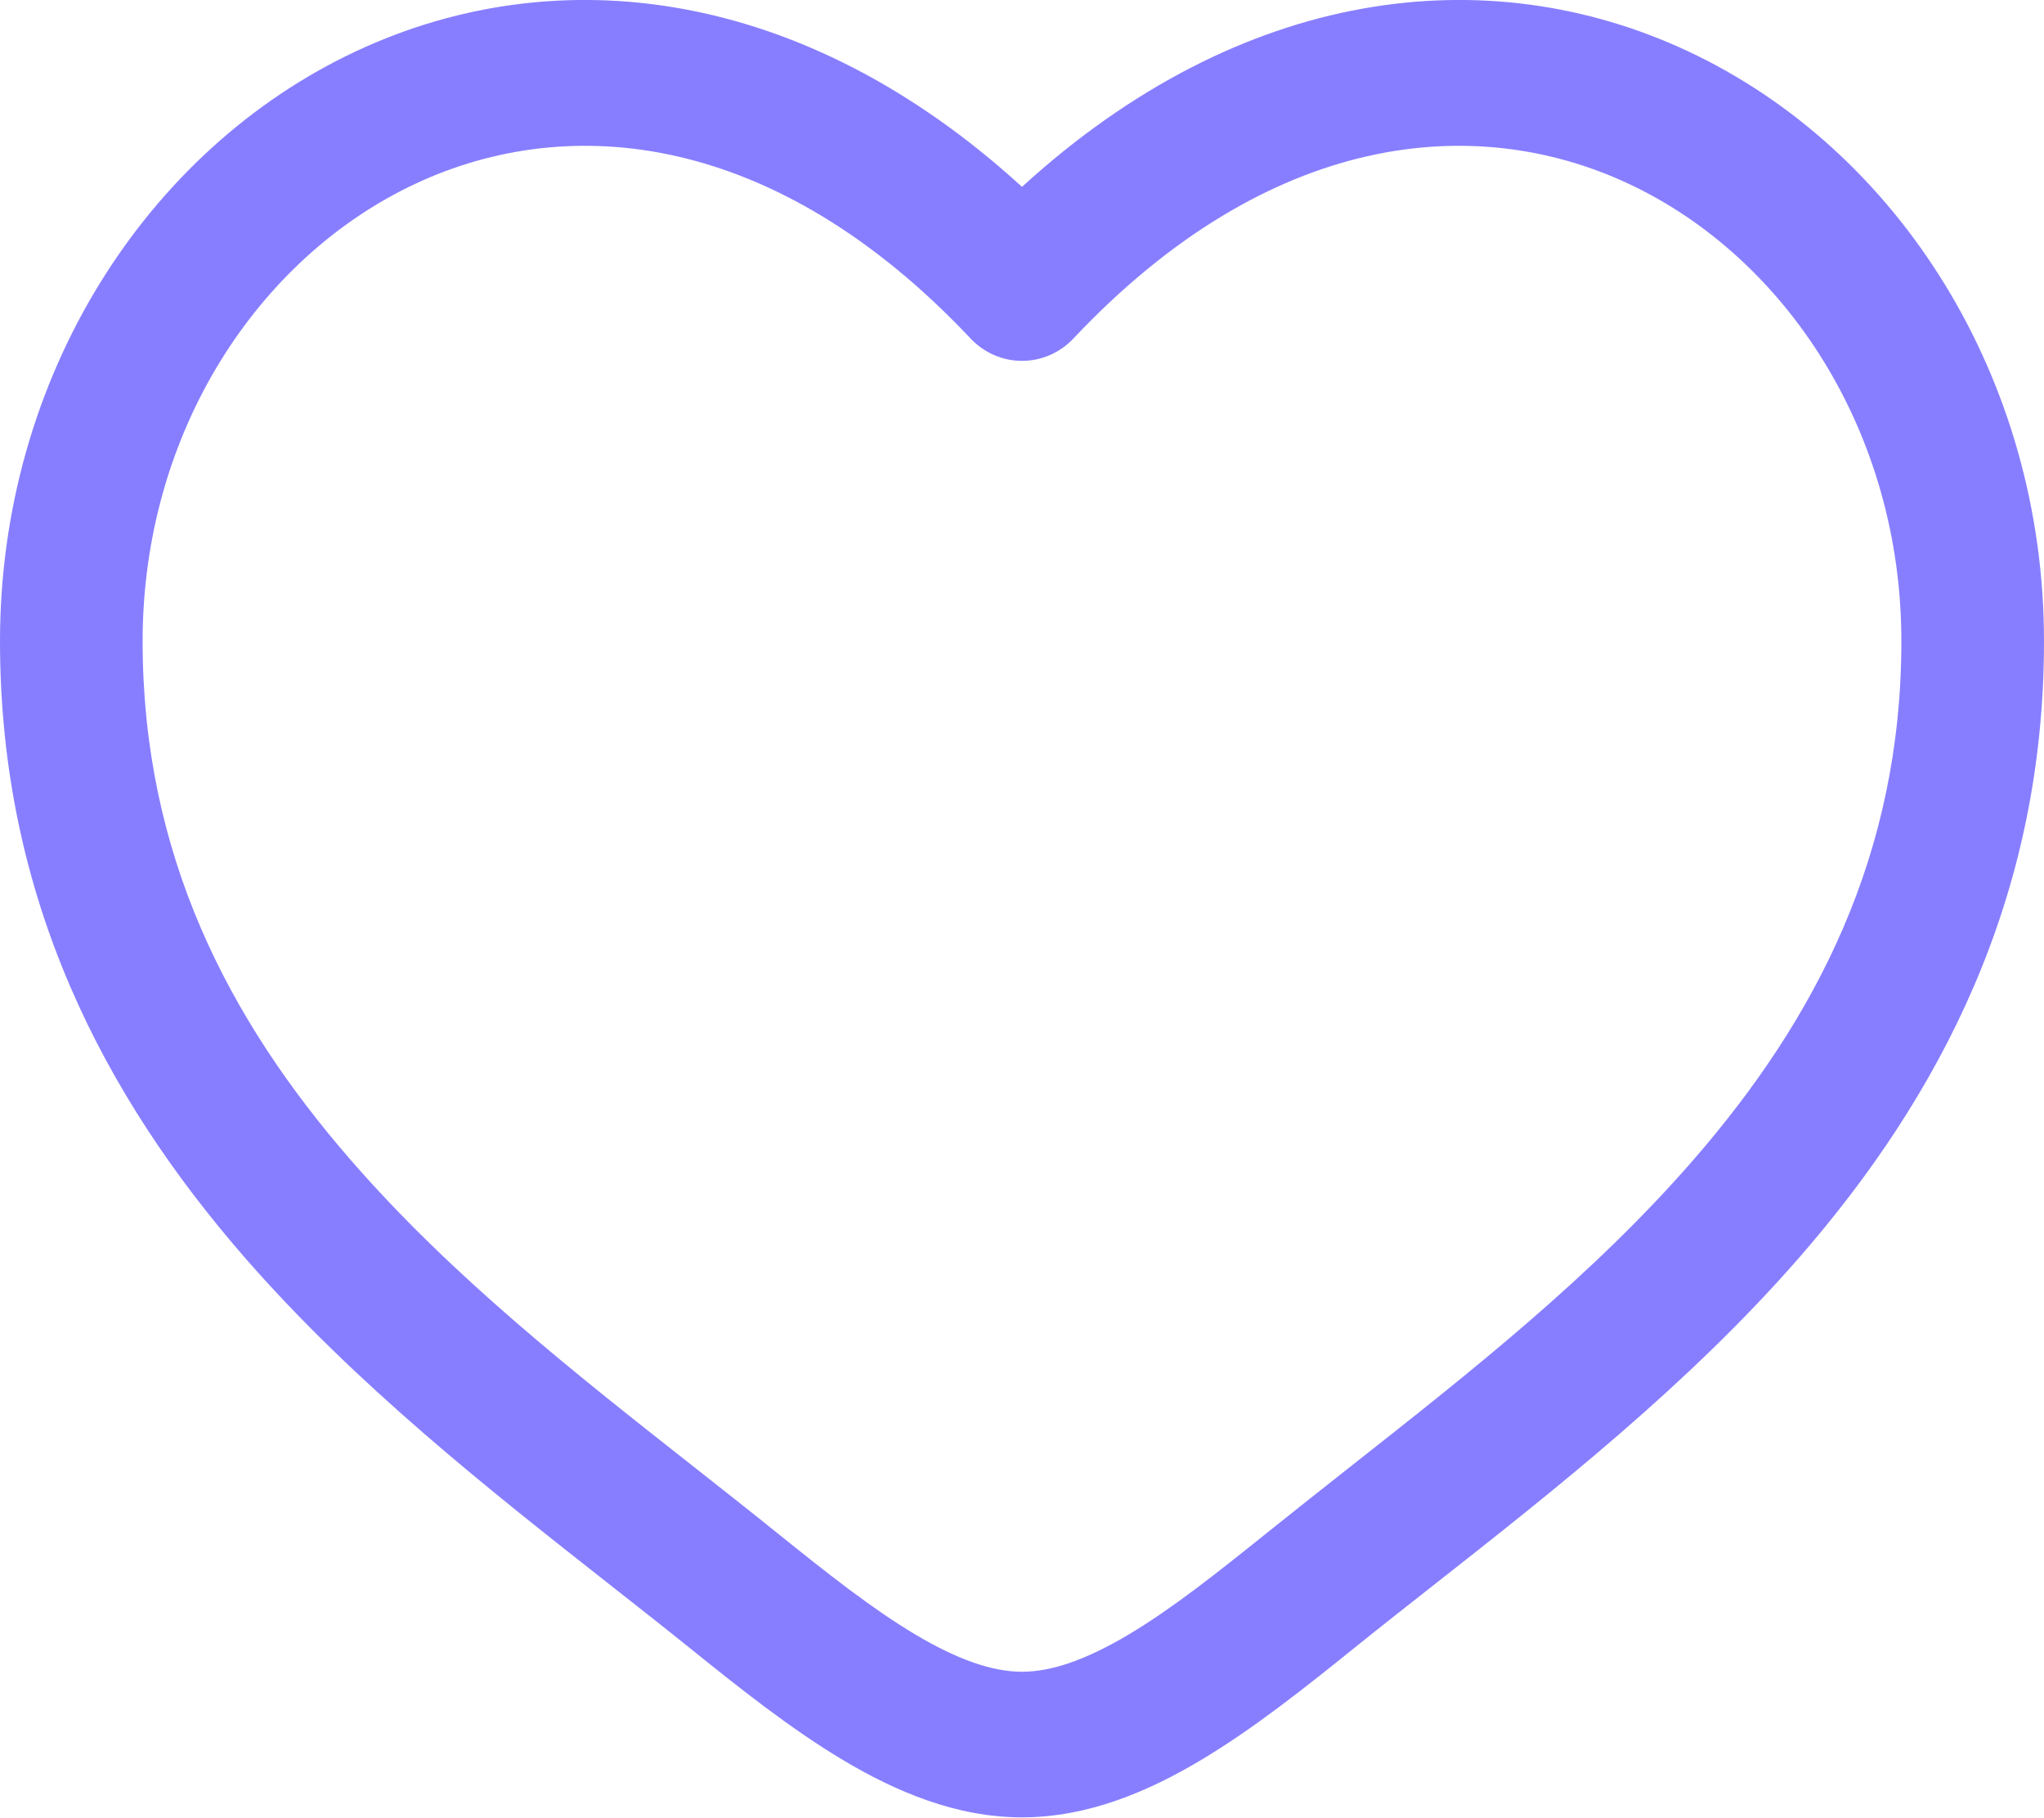
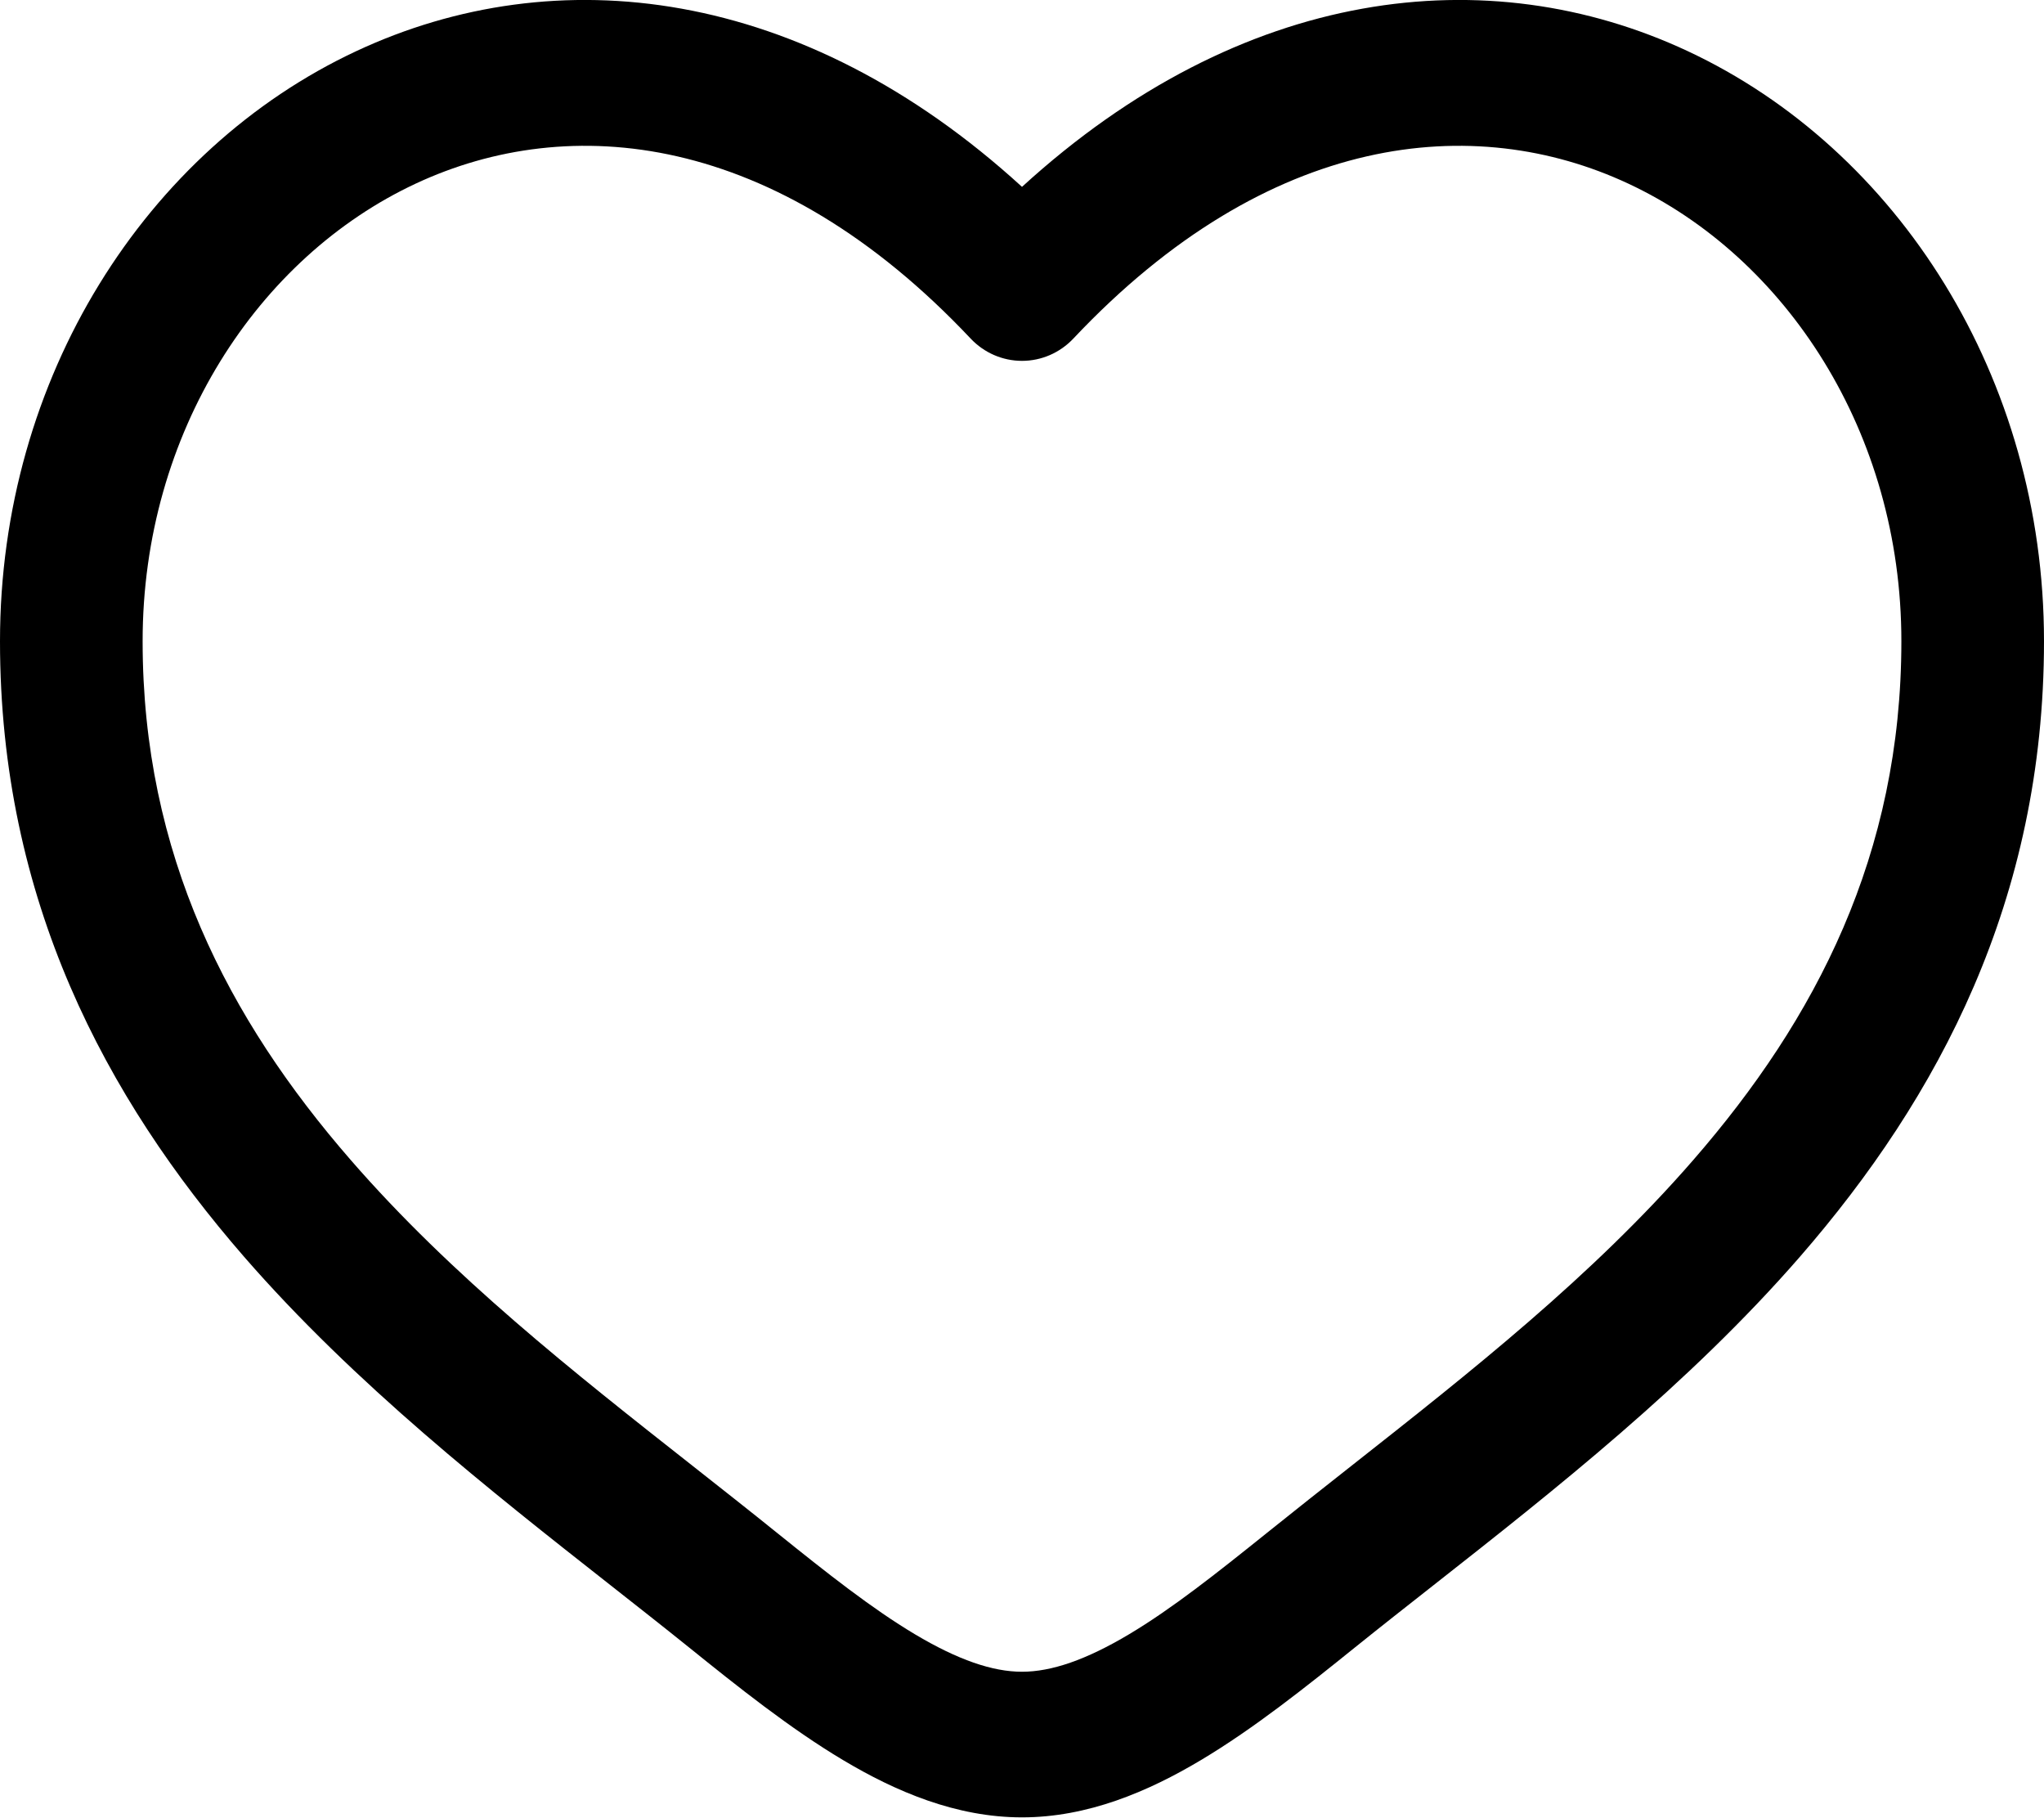
<svg xmlns="http://www.w3.org/2000/svg" width="18" height="16" viewBox="0 0 18 16" fill="none">
-   <path fill-rule="evenodd" clip-rule="evenodd" d="M3.662 1.616C2.273 2.264 1.256 3.806 1.256 5.645C1.256 7.523 2.009 8.971 3.088 10.212C3.977 11.235 5.054 12.083 6.104 12.909C6.354 13.106 6.602 13.301 6.845 13.497C7.285 13.851 7.678 14.162 8.057 14.388C8.436 14.614 8.741 14.718 9 14.718C9.259 14.718 9.564 14.614 9.943 14.388C10.322 14.162 10.714 13.851 11.155 13.497C11.399 13.301 11.646 13.106 11.896 12.909C12.946 12.082 14.023 11.235 14.912 10.212C15.991 8.971 16.744 7.523 16.744 5.645C16.744 3.806 15.727 2.264 14.338 1.616C12.988 0.986 11.175 1.153 9.452 2.981C9.334 3.106 9.171 3.177 9 3.177C8.829 3.177 8.666 3.106 8.548 2.981C6.825 1.153 5.012 0.986 3.662 1.616ZM9 1.645C7.064 -0.123 4.897 -0.371 3.14 0.449C1.285 1.315 0 3.326 0 5.645C0 7.923 0.93 9.662 2.149 11.064C3.125 12.186 4.32 13.126 5.376 13.956C5.615 14.144 5.847 14.326 6.068 14.504C6.496 14.849 6.957 15.217 7.423 15.495C7.89 15.774 8.422 16 9 16C9.578 16 10.11 15.774 10.577 15.495C11.043 15.217 11.504 14.849 11.932 14.504C12.153 14.326 12.385 14.144 12.624 13.956C13.68 13.126 14.875 12.186 15.851 11.064C17.07 9.662 18 7.923 18 5.645C18 3.326 16.715 1.315 14.86 0.449C13.103 -0.371 10.936 -0.123 9 1.645Z" fill="#877EFF" />
+   <path fill-rule="evenodd" clip-rule="evenodd" d="M3.662 1.616C2.273 2.264 1.256 3.806 1.256 5.645C1.256 7.523 2.009 8.971 3.088 10.212C3.977 11.235 5.054 12.083 6.104 12.909C6.354 13.106 6.602 13.301 6.845 13.497C7.285 13.851 7.678 14.162 8.057 14.388C8.436 14.614 8.741 14.718 9 14.718C9.259 14.718 9.564 14.614 9.943 14.388C10.322 14.162 10.714 13.851 11.155 13.497C11.399 13.301 11.646 13.106 11.896 12.909C12.946 12.082 14.023 11.235 14.912 10.212C15.991 8.971 16.744 7.523 16.744 5.645C16.744 3.806 15.727 2.264 14.338 1.616C12.988 0.986 11.175 1.153 9.452 2.981C9.334 3.106 9.171 3.177 9 3.177C8.829 3.177 8.666 3.106 8.548 2.981C6.825 1.153 5.012 0.986 3.662 1.616ZM9 1.645C7.064 -0.123 4.897 -0.371 3.14 0.449C1.285 1.315 0 3.326 0 5.645C0 7.923 0.93 9.662 2.149 11.064C3.125 12.186 4.32 13.126 5.376 13.956C5.615 14.144 5.847 14.326 6.068 14.504C6.496 14.849 6.957 15.217 7.423 15.495C7.89 15.774 8.422 16 9 16C9.578 16 10.11 15.774 10.577 15.495C11.043 15.217 11.504 14.849 11.932 14.504C12.153 14.326 12.385 14.144 12.624 13.956C13.68 13.126 14.875 12.186 15.851 11.064C17.07 9.662 18 7.923 18 5.645C18 3.326 16.715 1.315 14.86 0.449C13.103 -0.371 10.936 -0.123 9 1.645Z" fill="#000" />
</svg>
